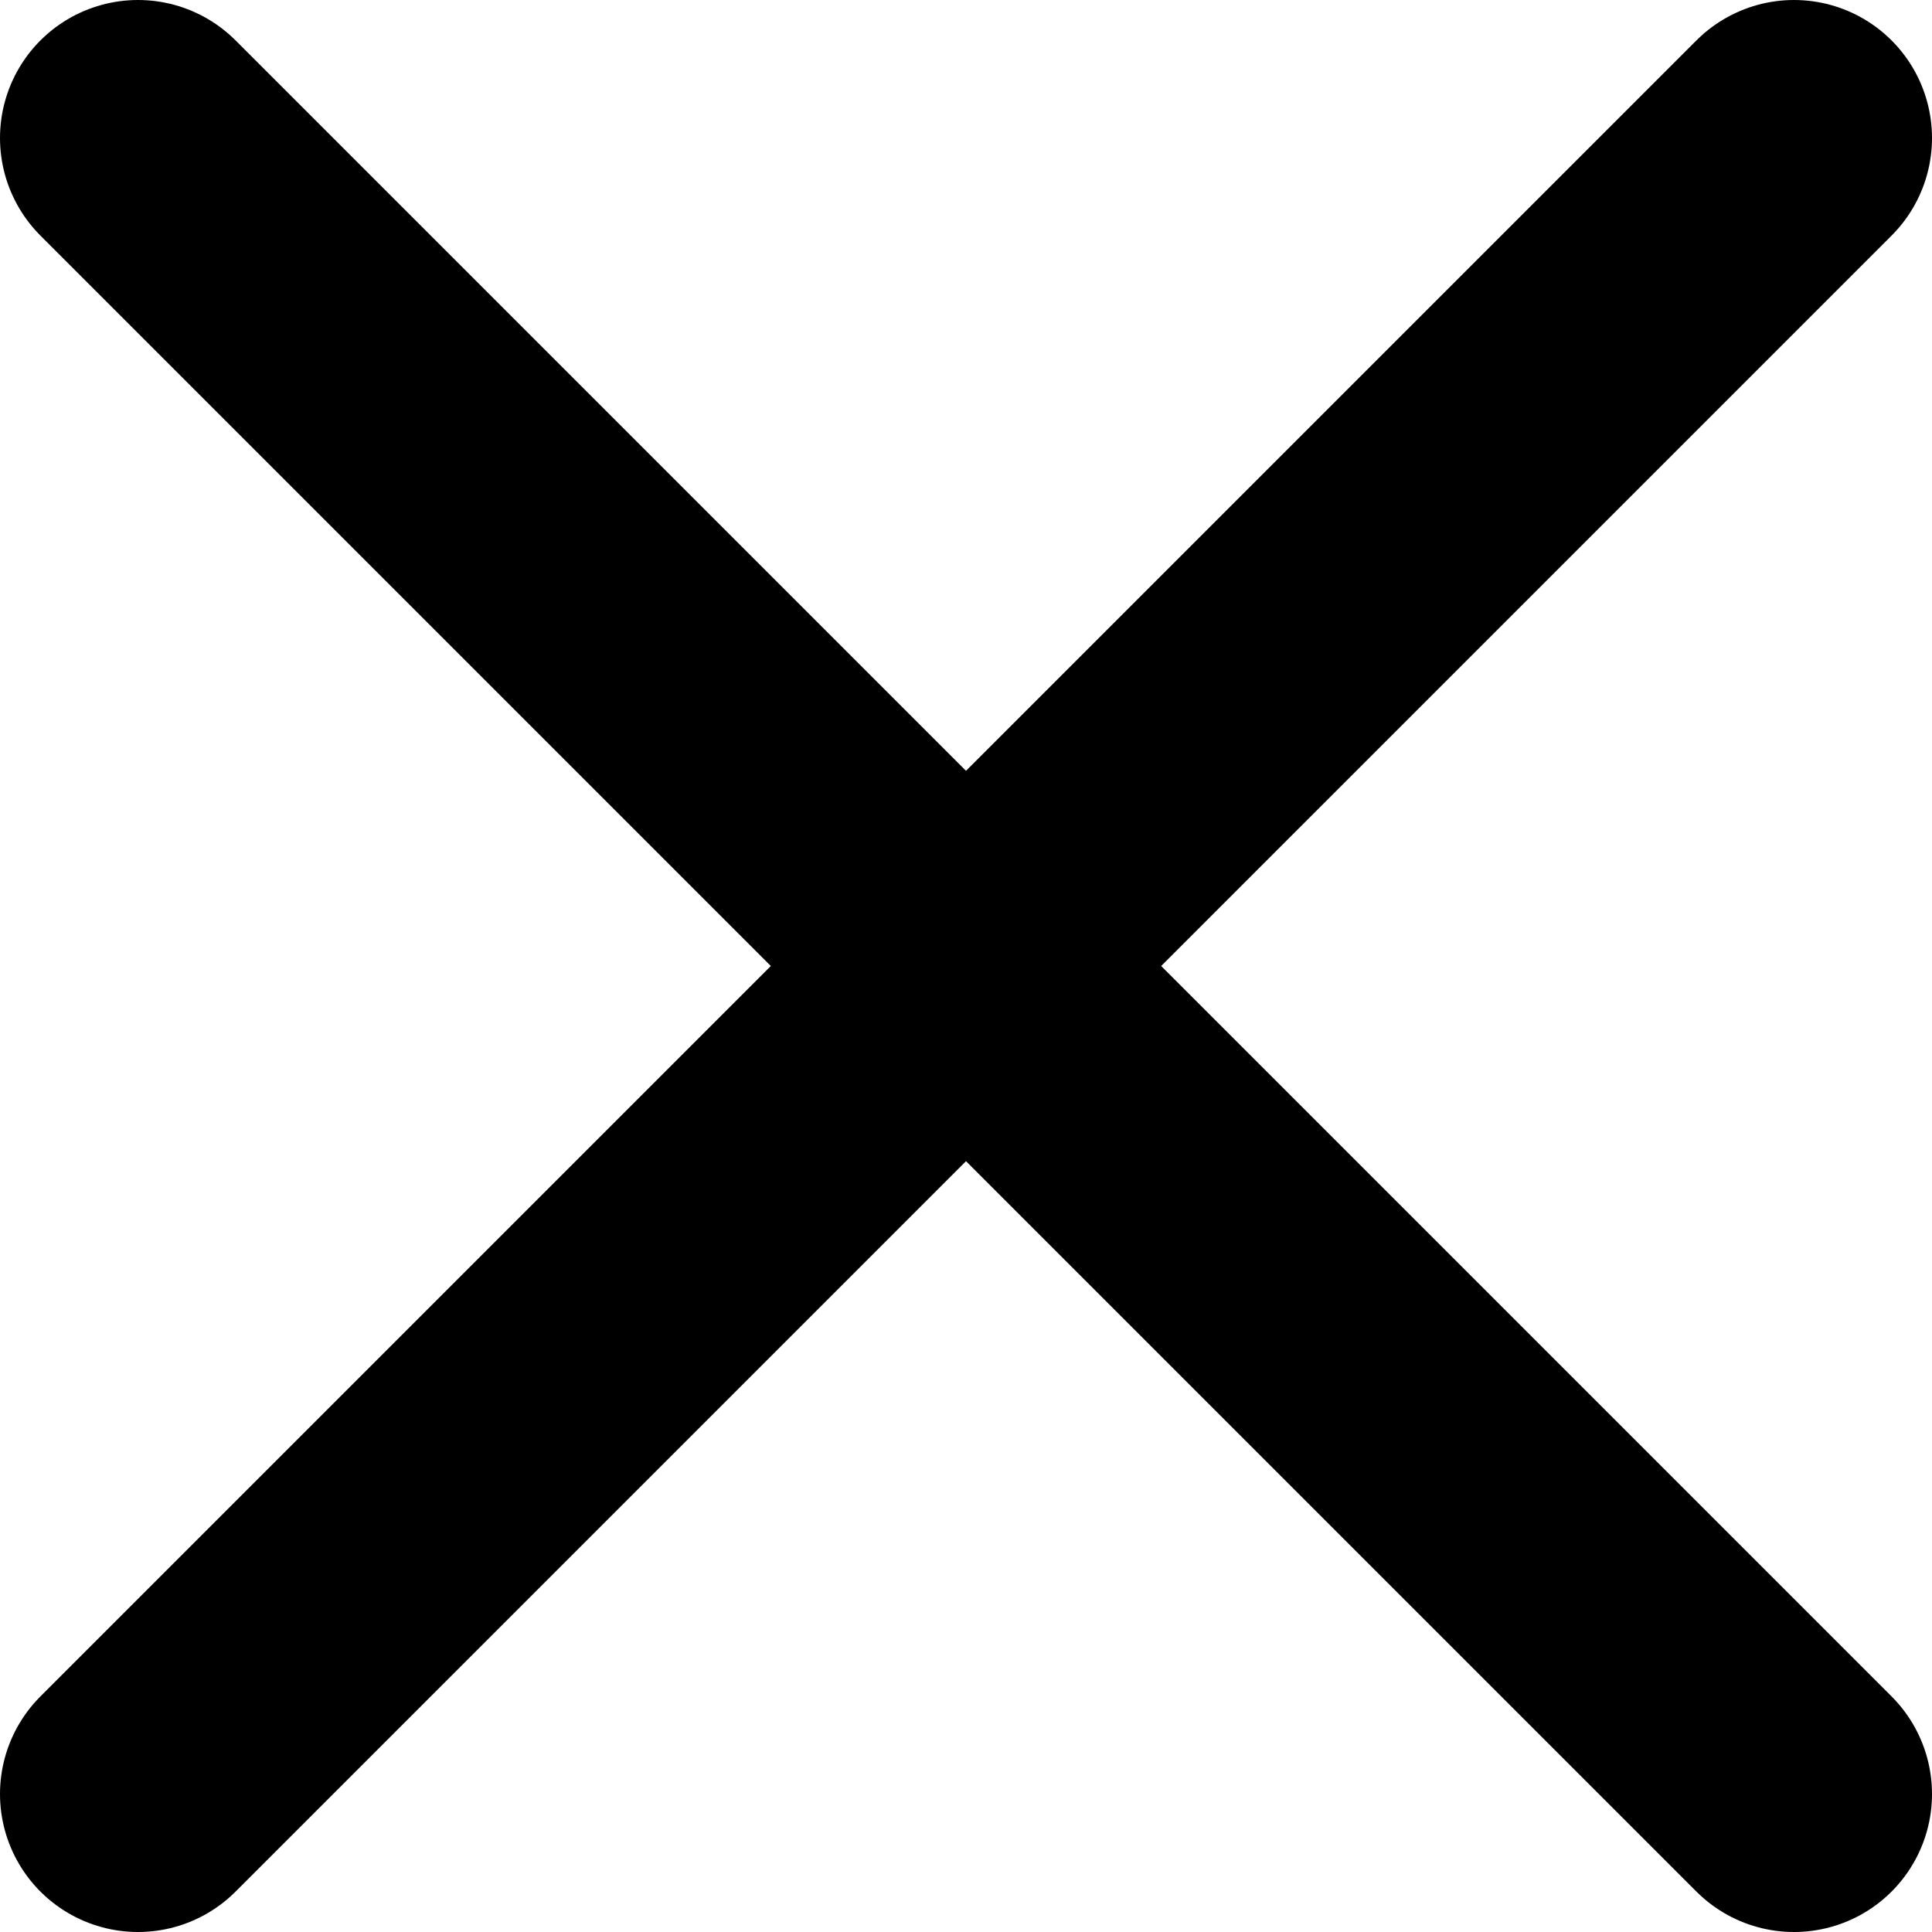
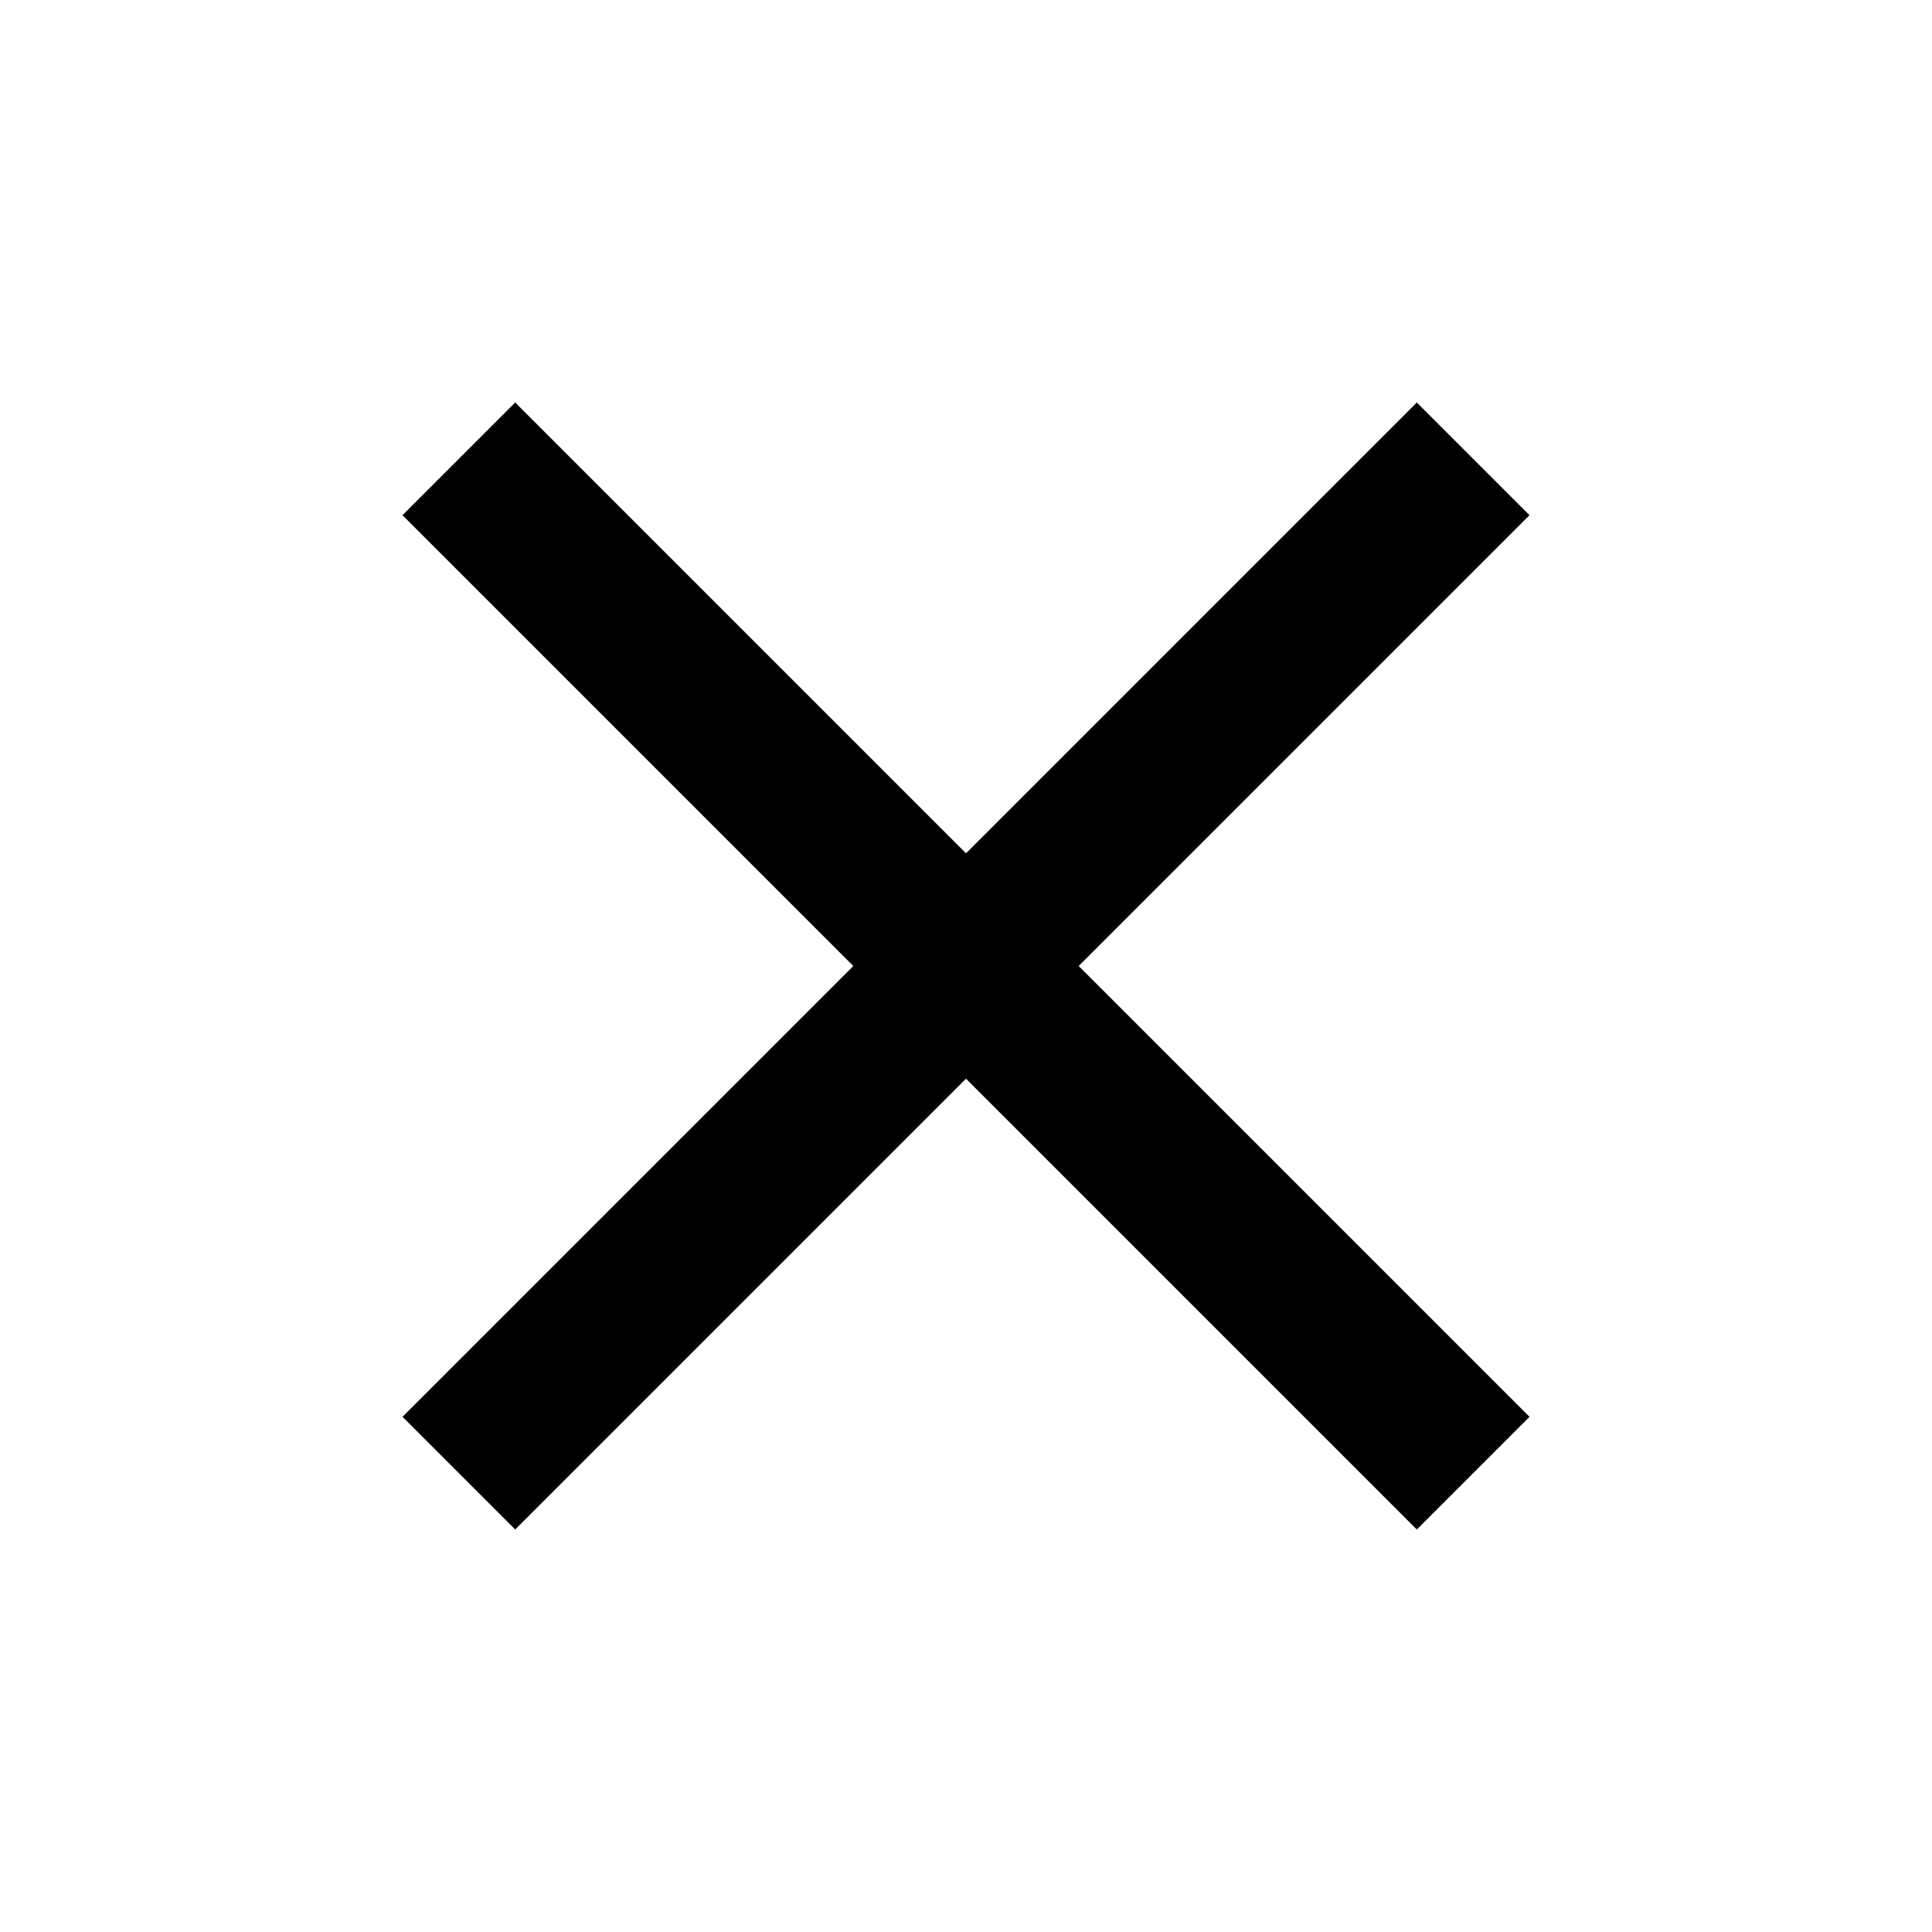
- <svg xmlns="http://www.w3.org/2000/svg" class="w-6 h-6 text-gray-800 dark:text-white" aria-hidden="true" fill="none" viewBox="0 0 14 14">
-   <path stroke="currentColor" stroke-linecap="round" stroke-linejoin="round" stroke-width="2" d="m1 1 6 6m0 0 6 6M7 7l6-6M7 7l-6 6" />
+ <svg xmlns="http://www.w3.org/2000/svg" height="24" viewBox="0 -960 960 960" width="24">
+   <path d="m256-200-56-56 224-224-224-224 56-56 224 224 224-224 56 56-224 224 224 224-56 56-224-224-224 224Z" />
</svg>
